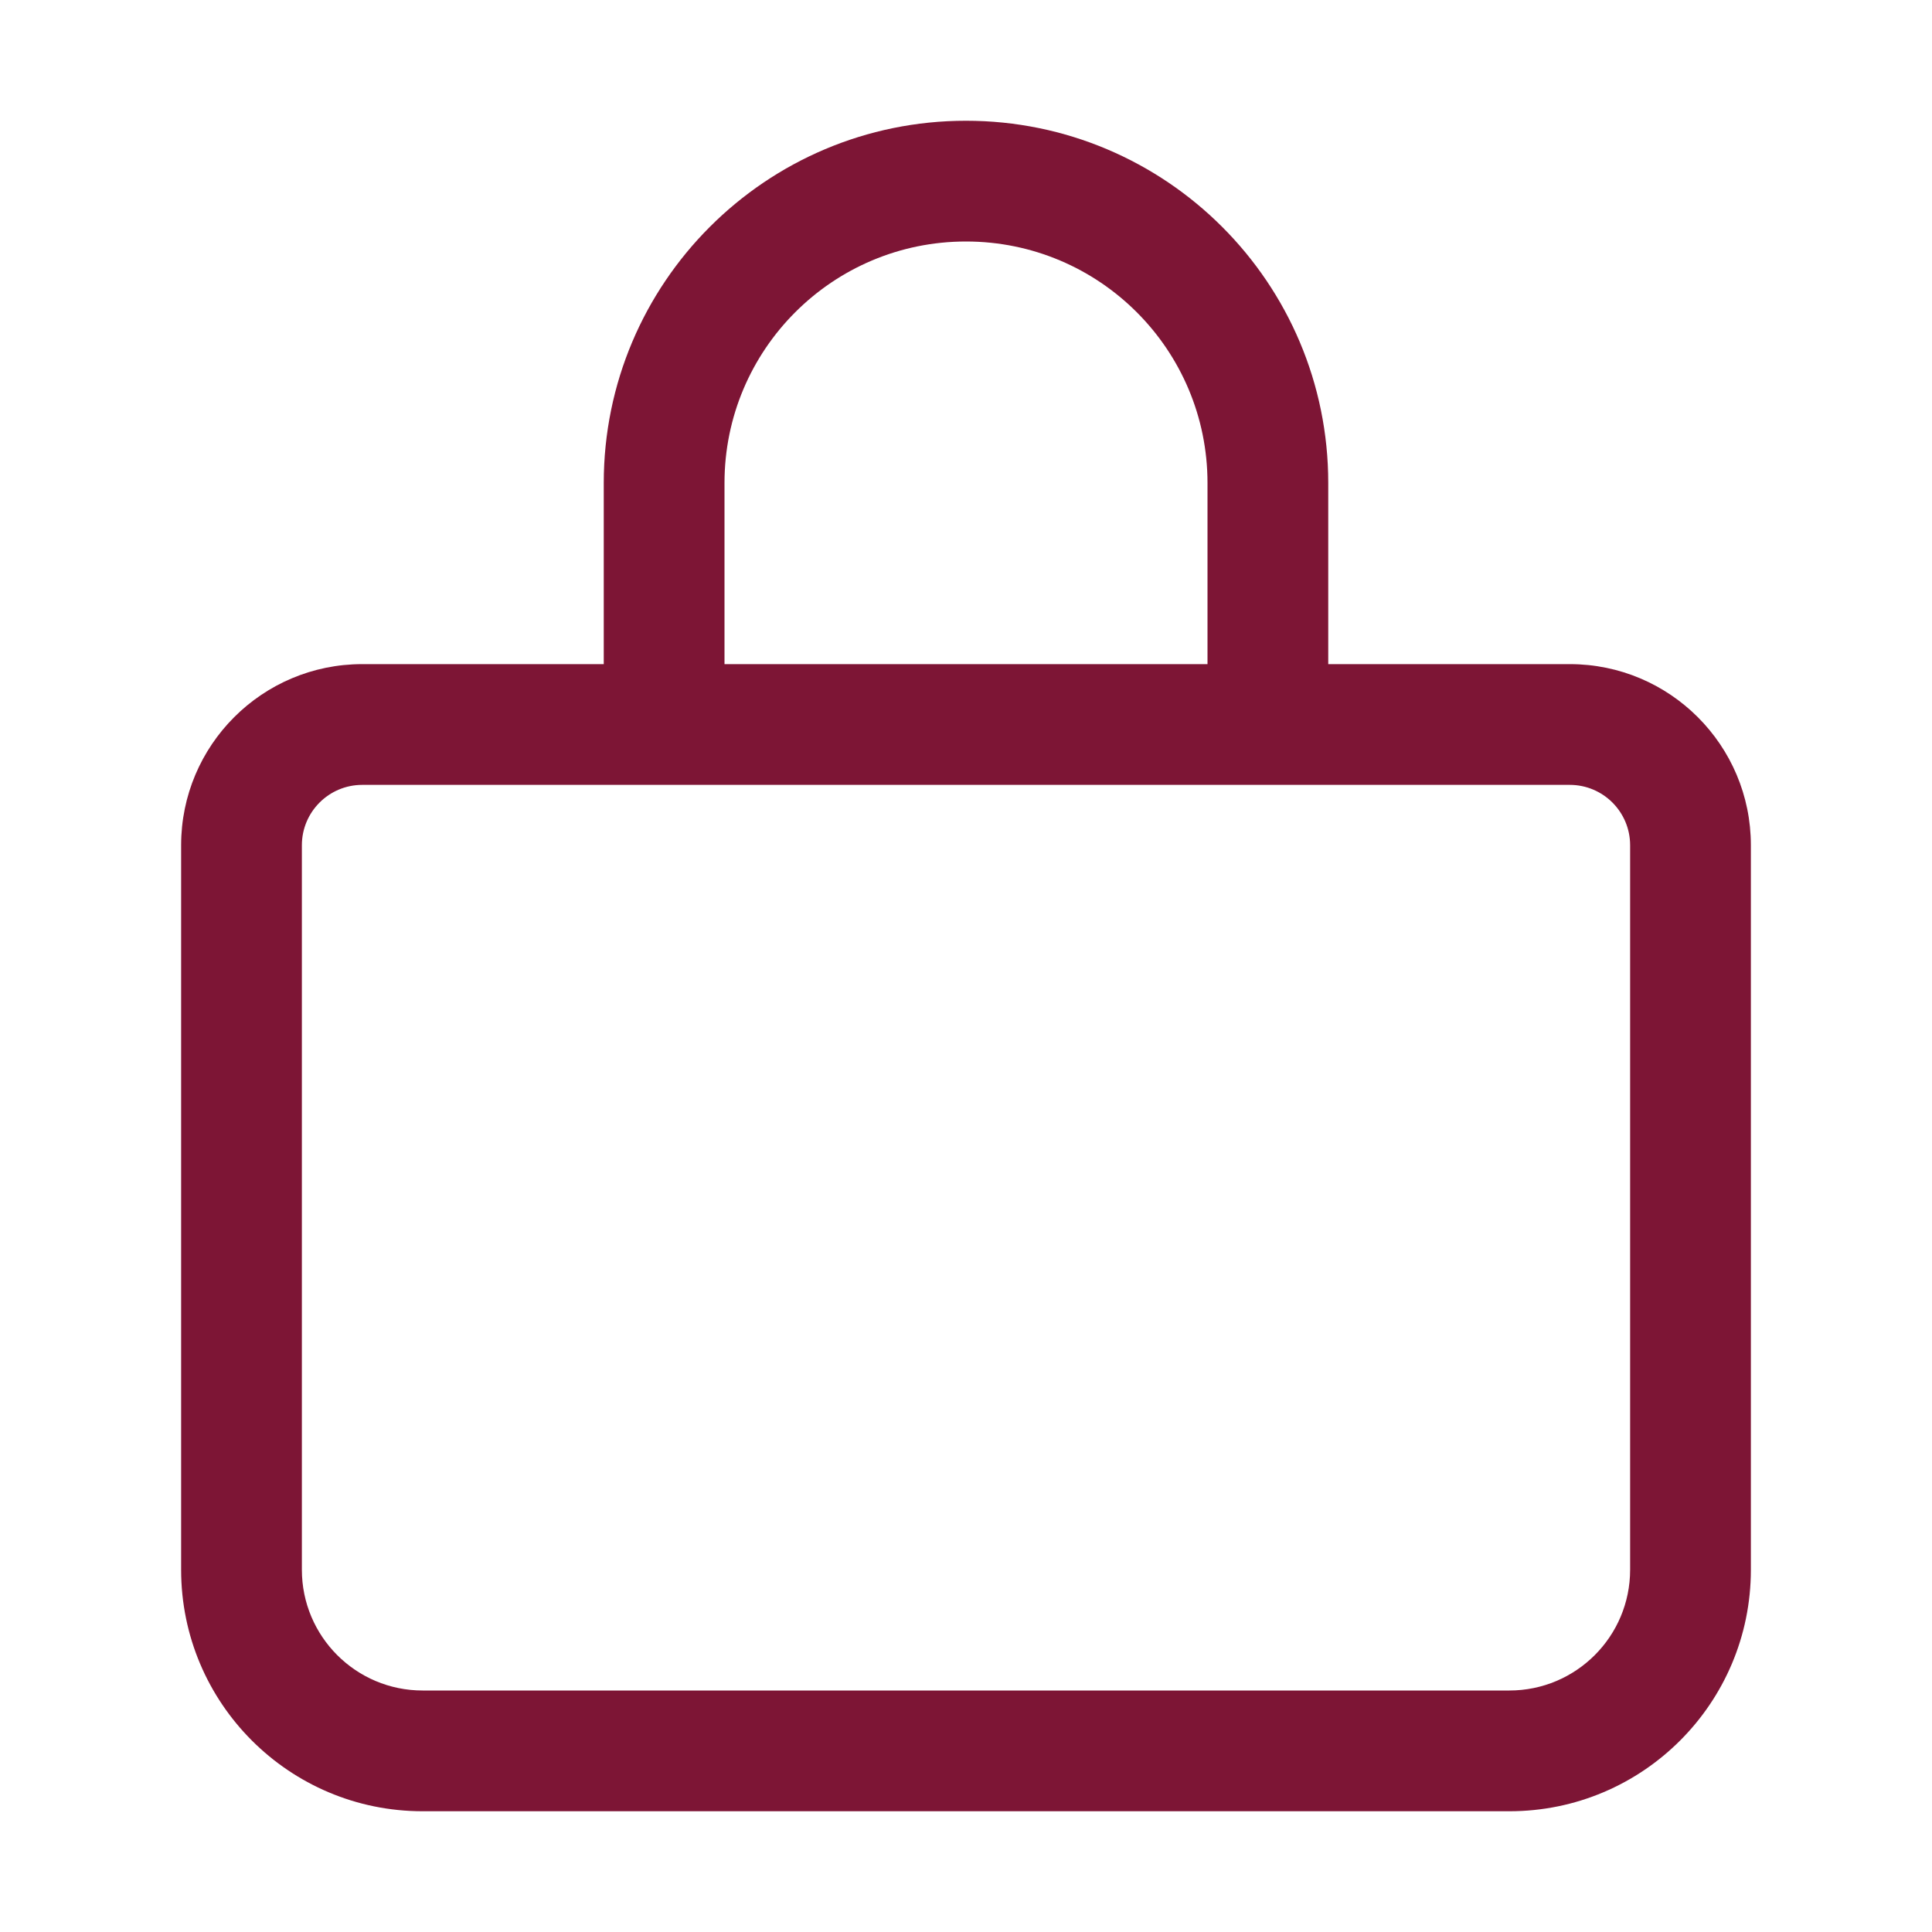
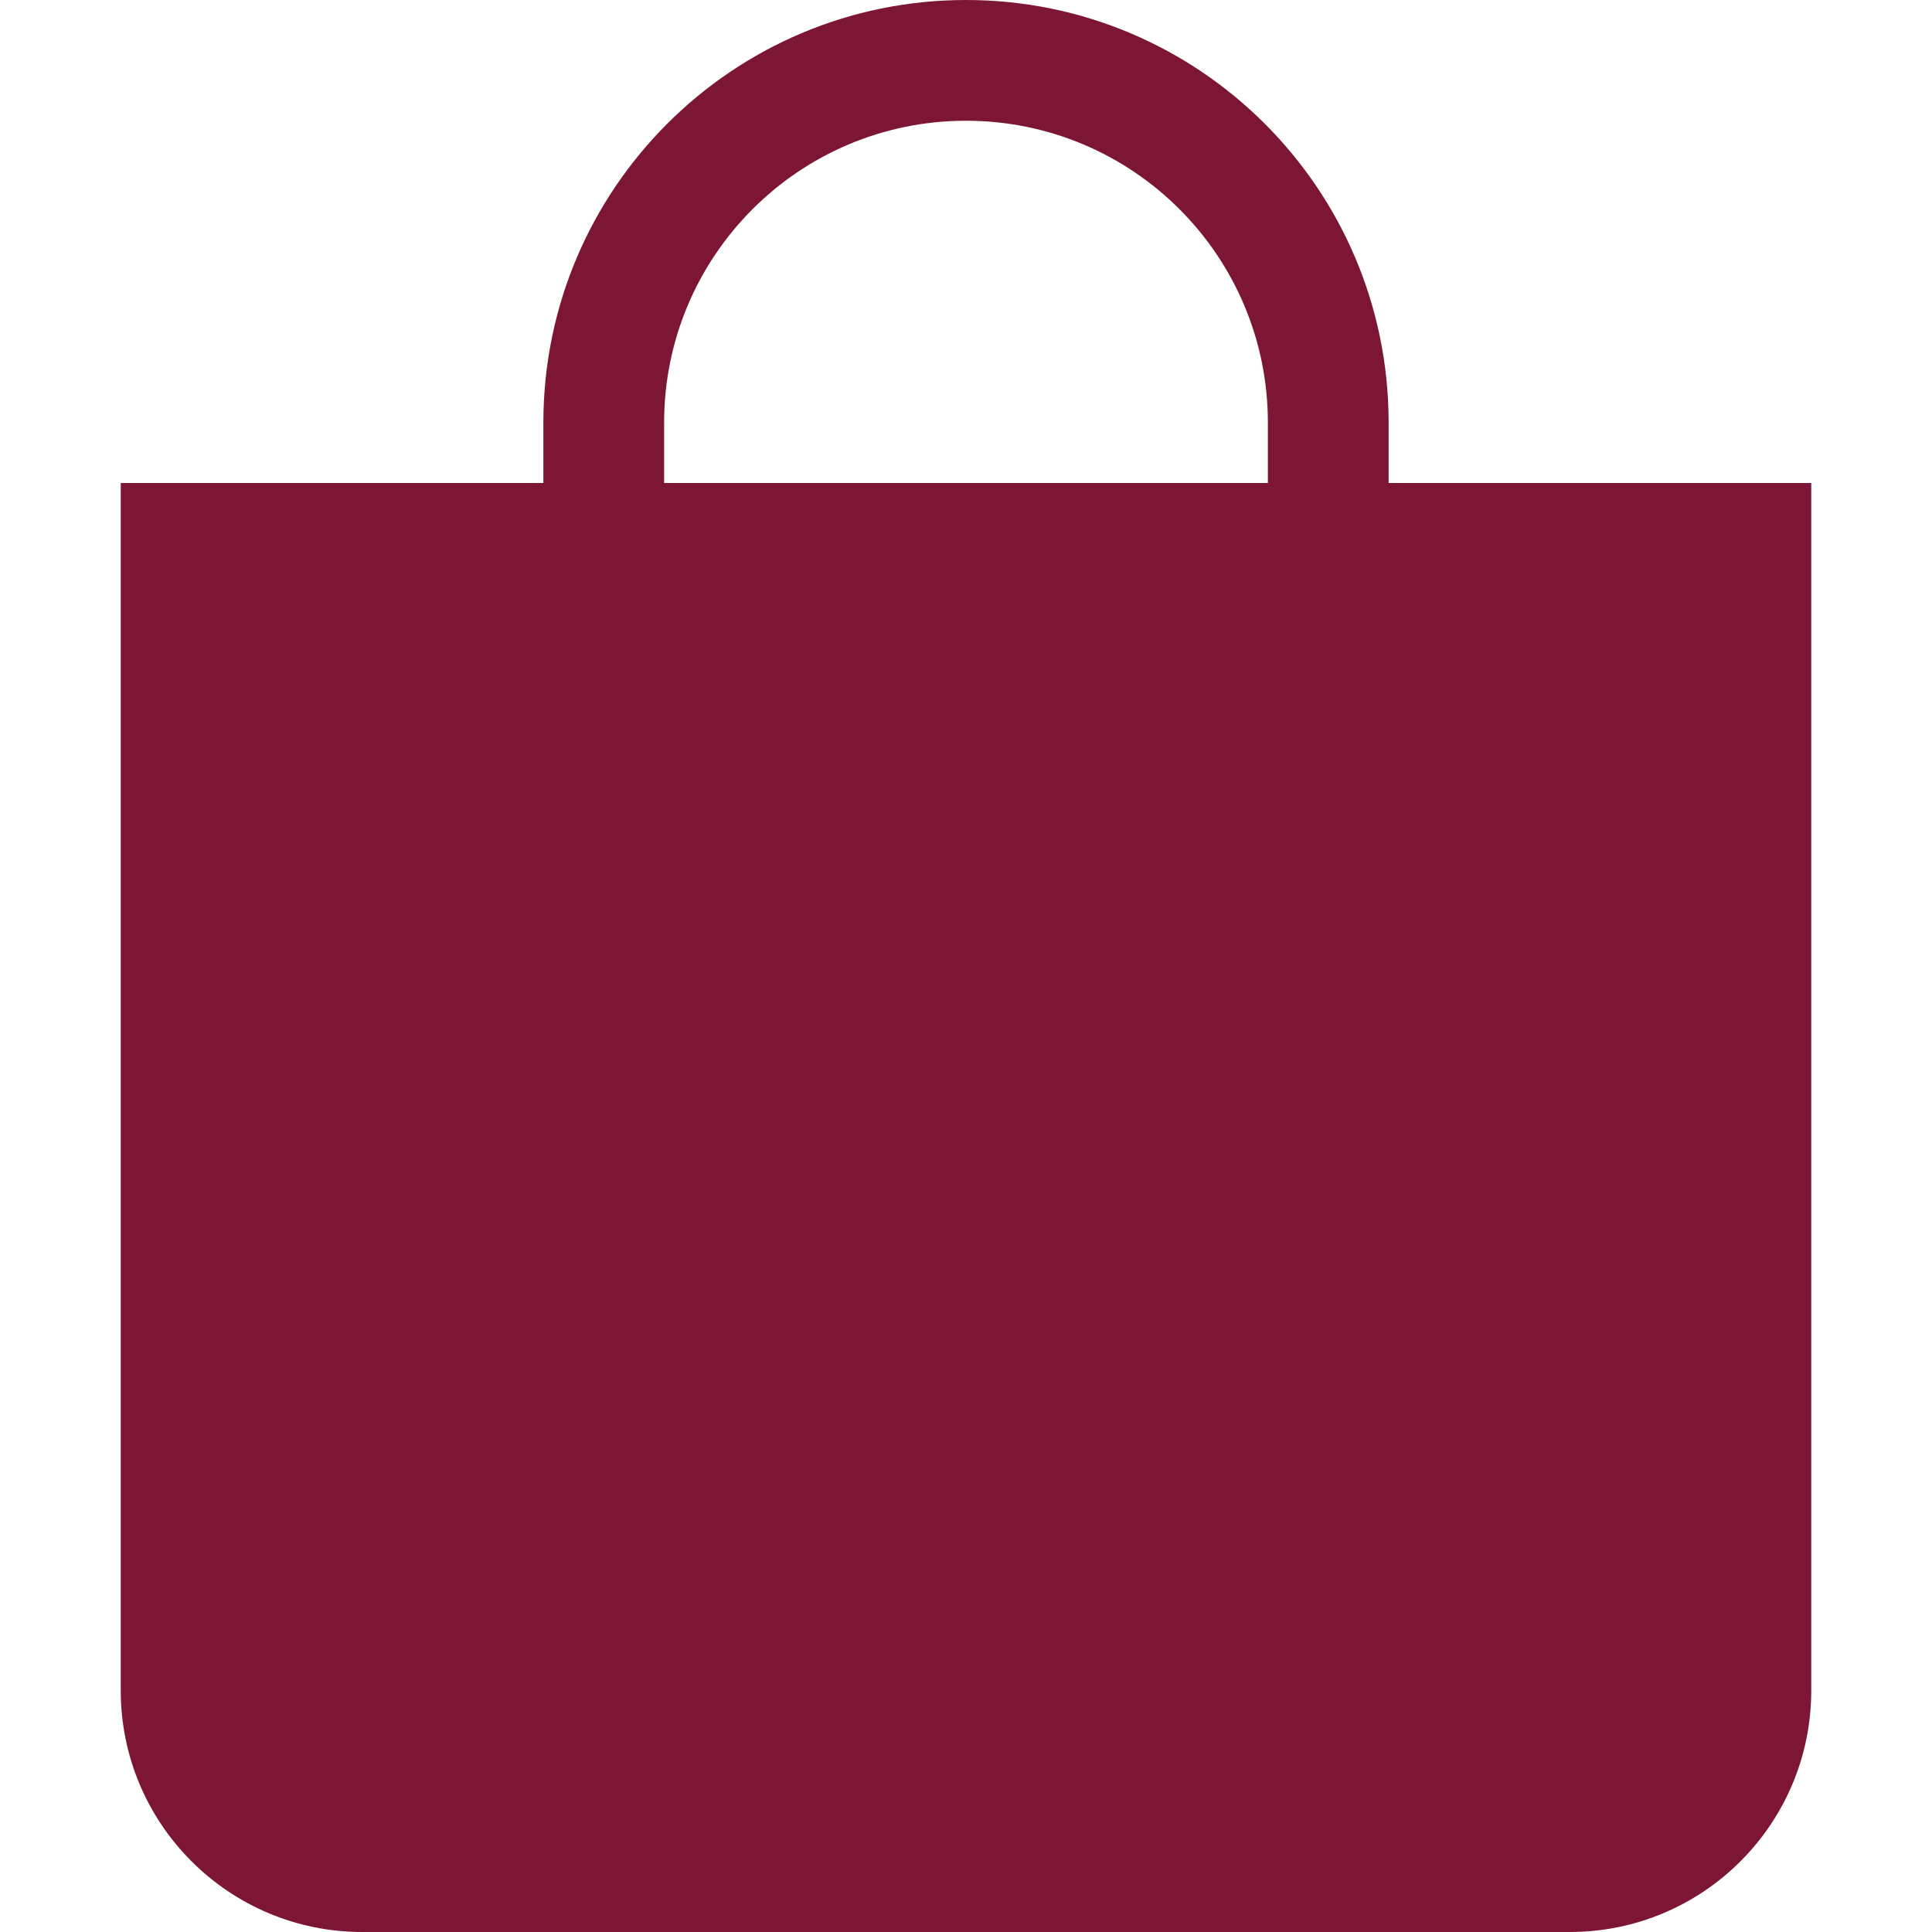
- <svg xmlns="http://www.w3.org/2000/svg" viewBox="0 0 64 64">
-   <path fill="#7d1535" d="M20 16a12 12 0 0 1 24 0v6h8a6 6 0 0 1 6 6v24a8 8 0 0 1-8 8H14a8 8 0 0 1-8-8V28a6 6 0 0 1 6-6h8v-6Zm4 6h16v-6a8 8 0 0 0-16 0v6Zm-14 6v24a4 4 0 0 0 4 4h36a4 4 0 0 0 4-4V28a2 2 0 0 0-2-2H12a2 2 0 0 0-2 2Z" />
+ <svg xmlns="http://www.w3.org/2000/svg" viewBox="0 0 16 16">
+   <path fill="#7d1535" d="M8 1a2.5 2.5 0 0 1 2.5 2.5V4h-5v-.5A2.5 2.5 0 0 1 8 1m3.5 3v-.5a3.5 3.5 0 1 0-7 0V4H1v10a2 2 0 0 0 2 2h10a2 2 0 0 0 2-2V4z" />
</svg>
